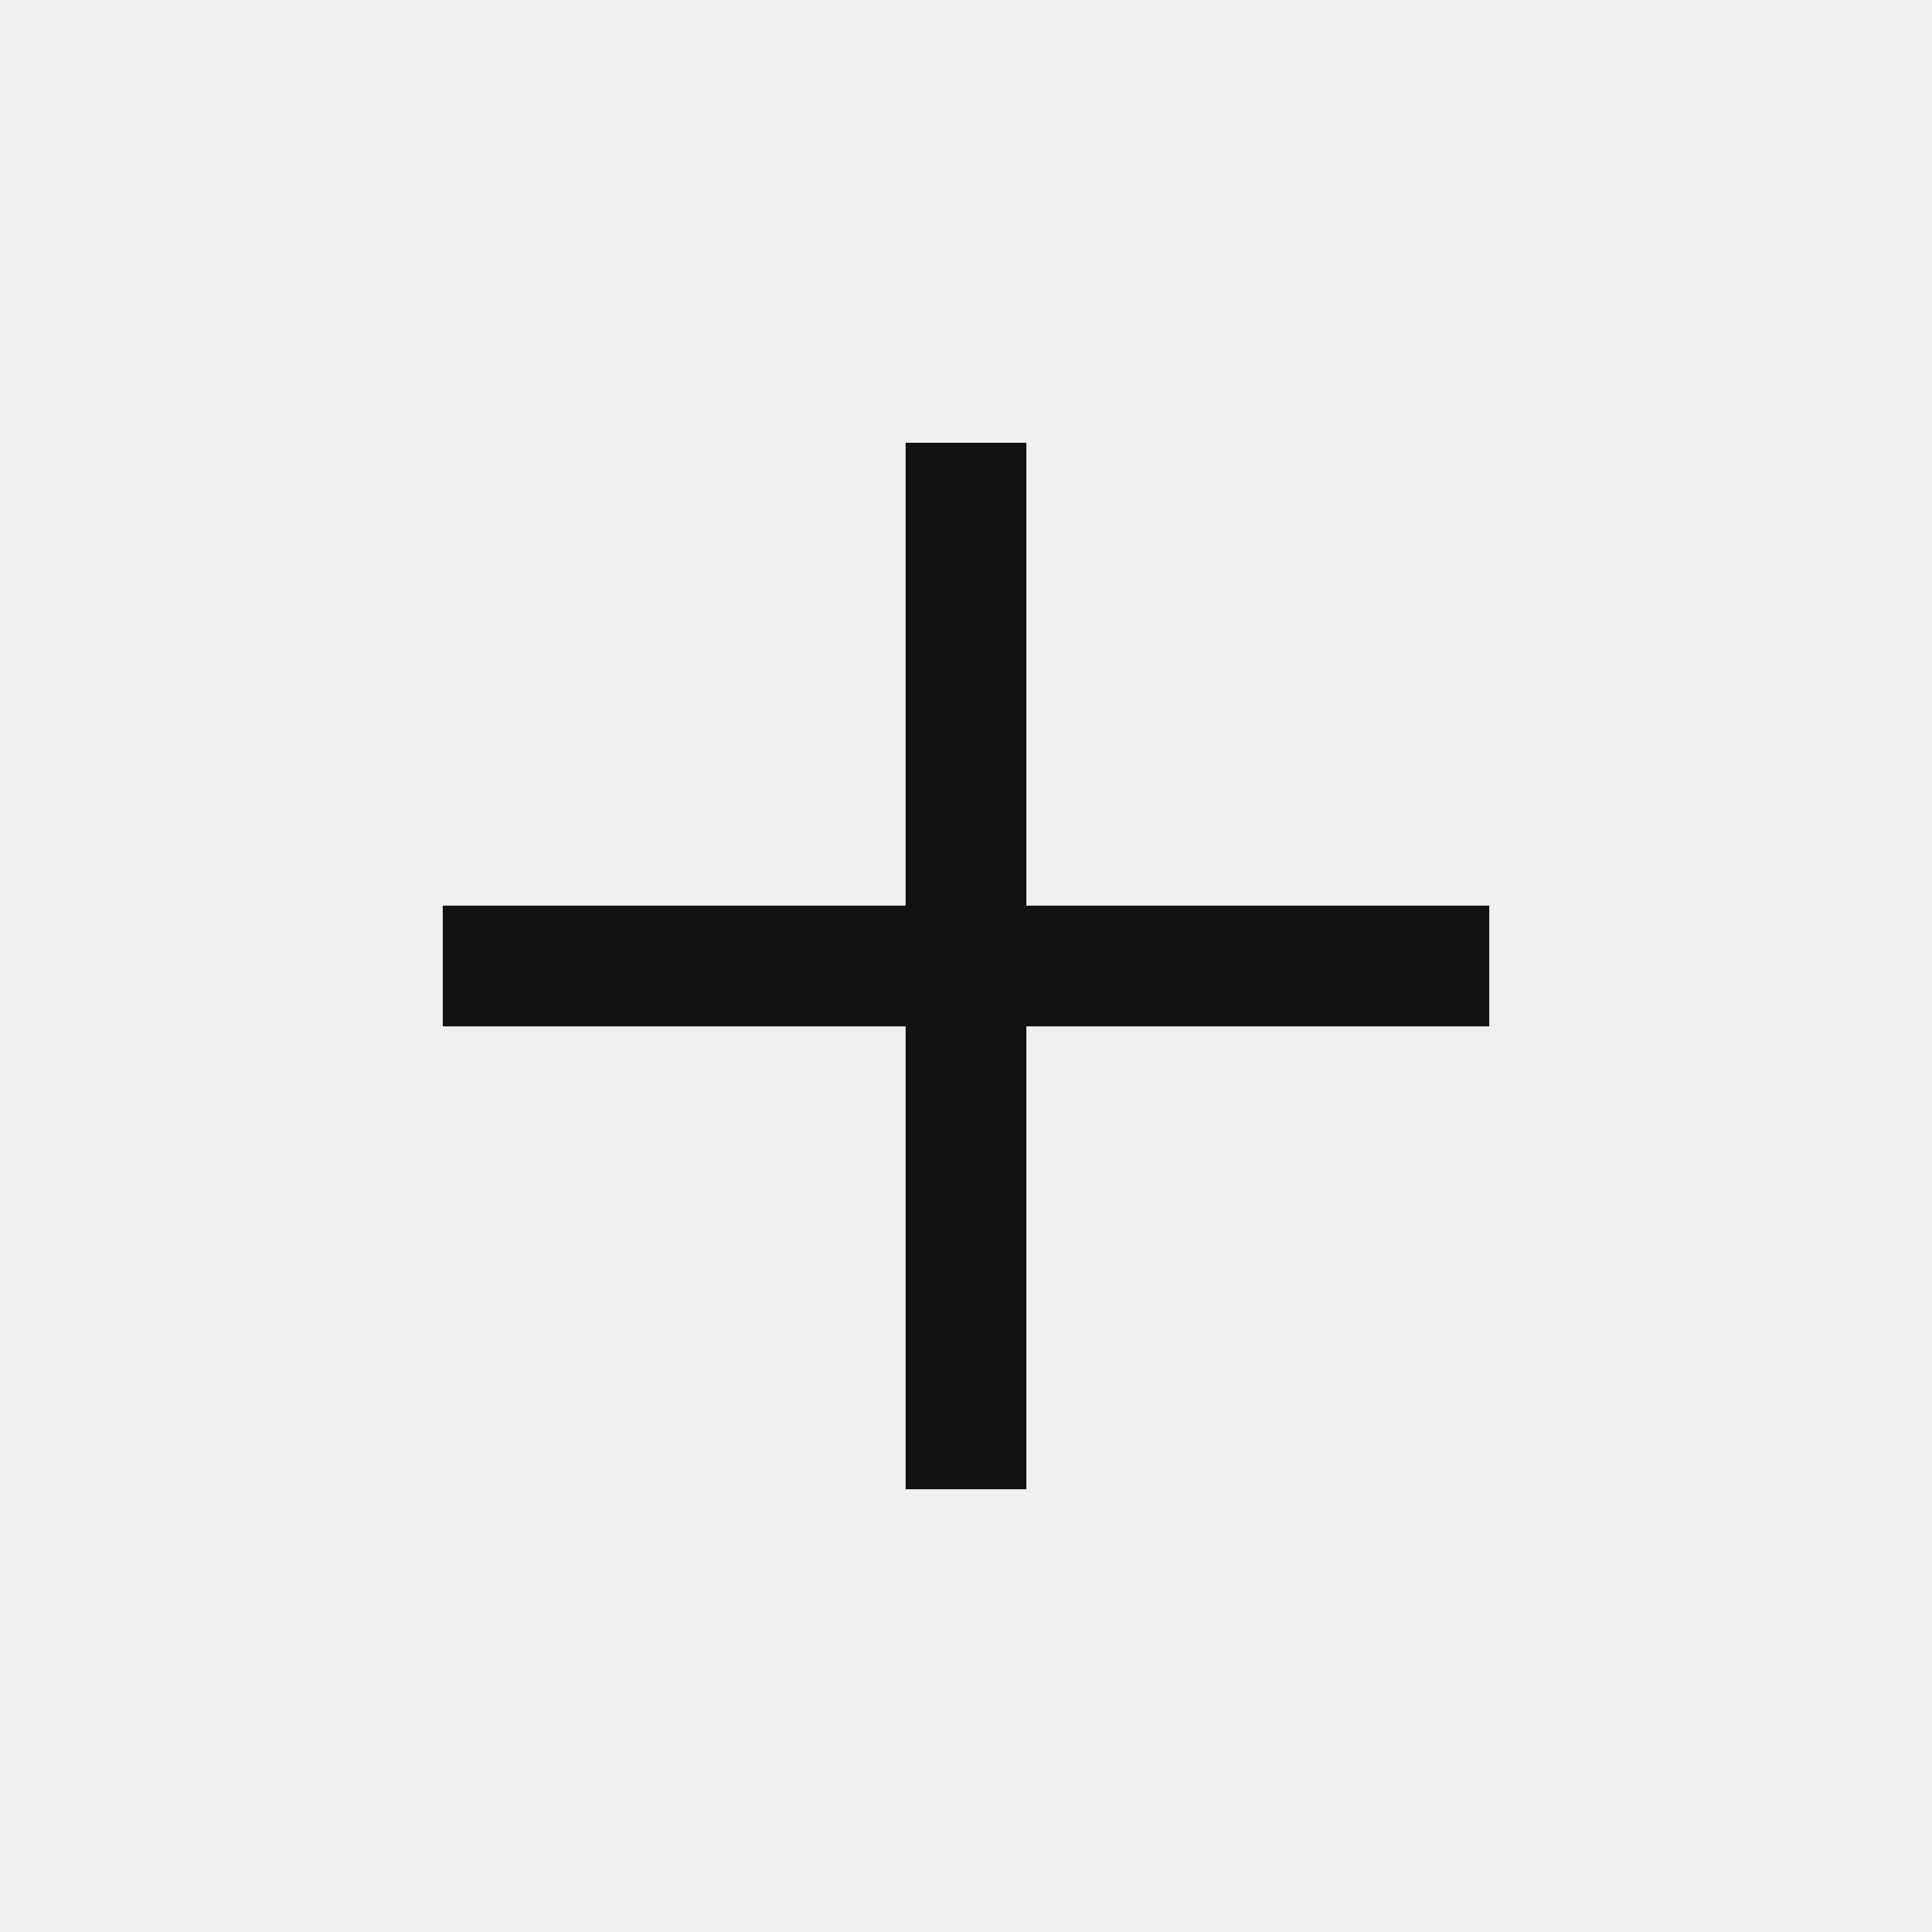
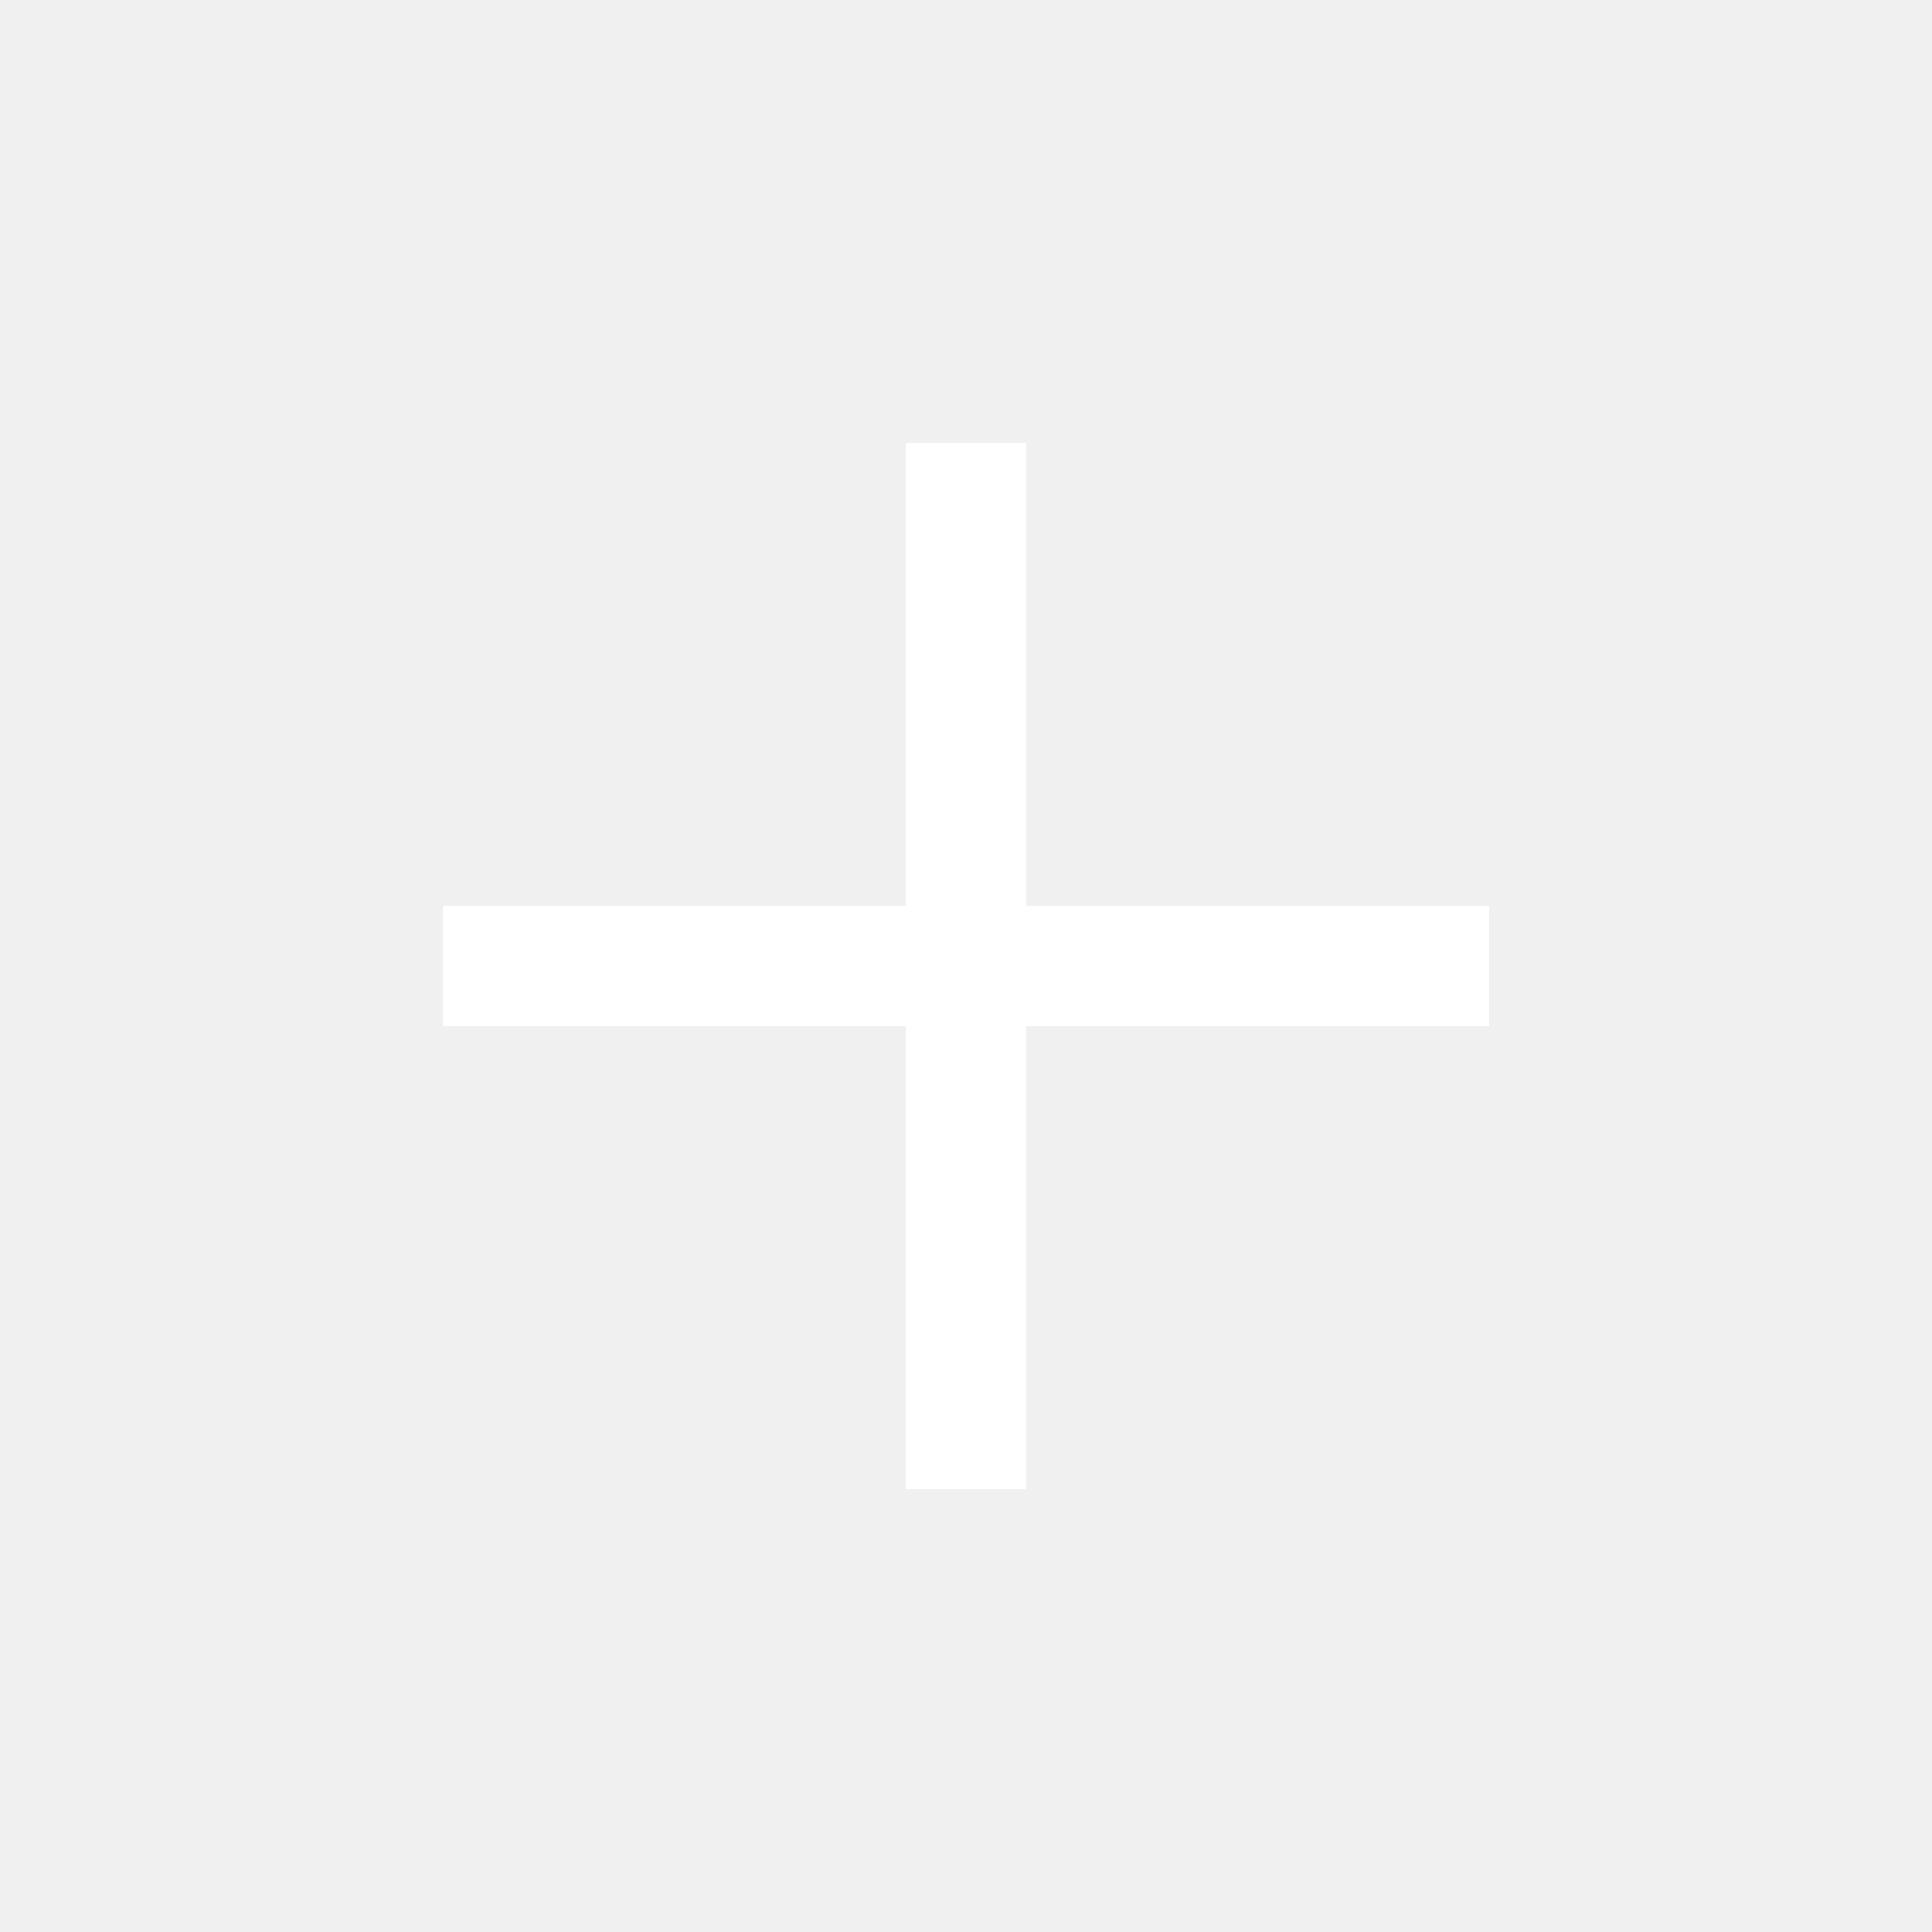
<svg xmlns="http://www.w3.org/2000/svg" width="24" height="24" viewBox="0 0 24 24" fill="none">
-   <path d="M11.25 12.75H5.5V11.25H11.25V5.5H12.75V11.25H18.5V12.75H12.75V18.5H11.25V12.75Z" fill="#111111" />
+   <path d="M11.25 12.75H5.5V11.25H11.25V5.5H12.75V11.25H18.5V12.75H12.75V18.5H11.25V12.75Z" fill="white" />
</svg>
